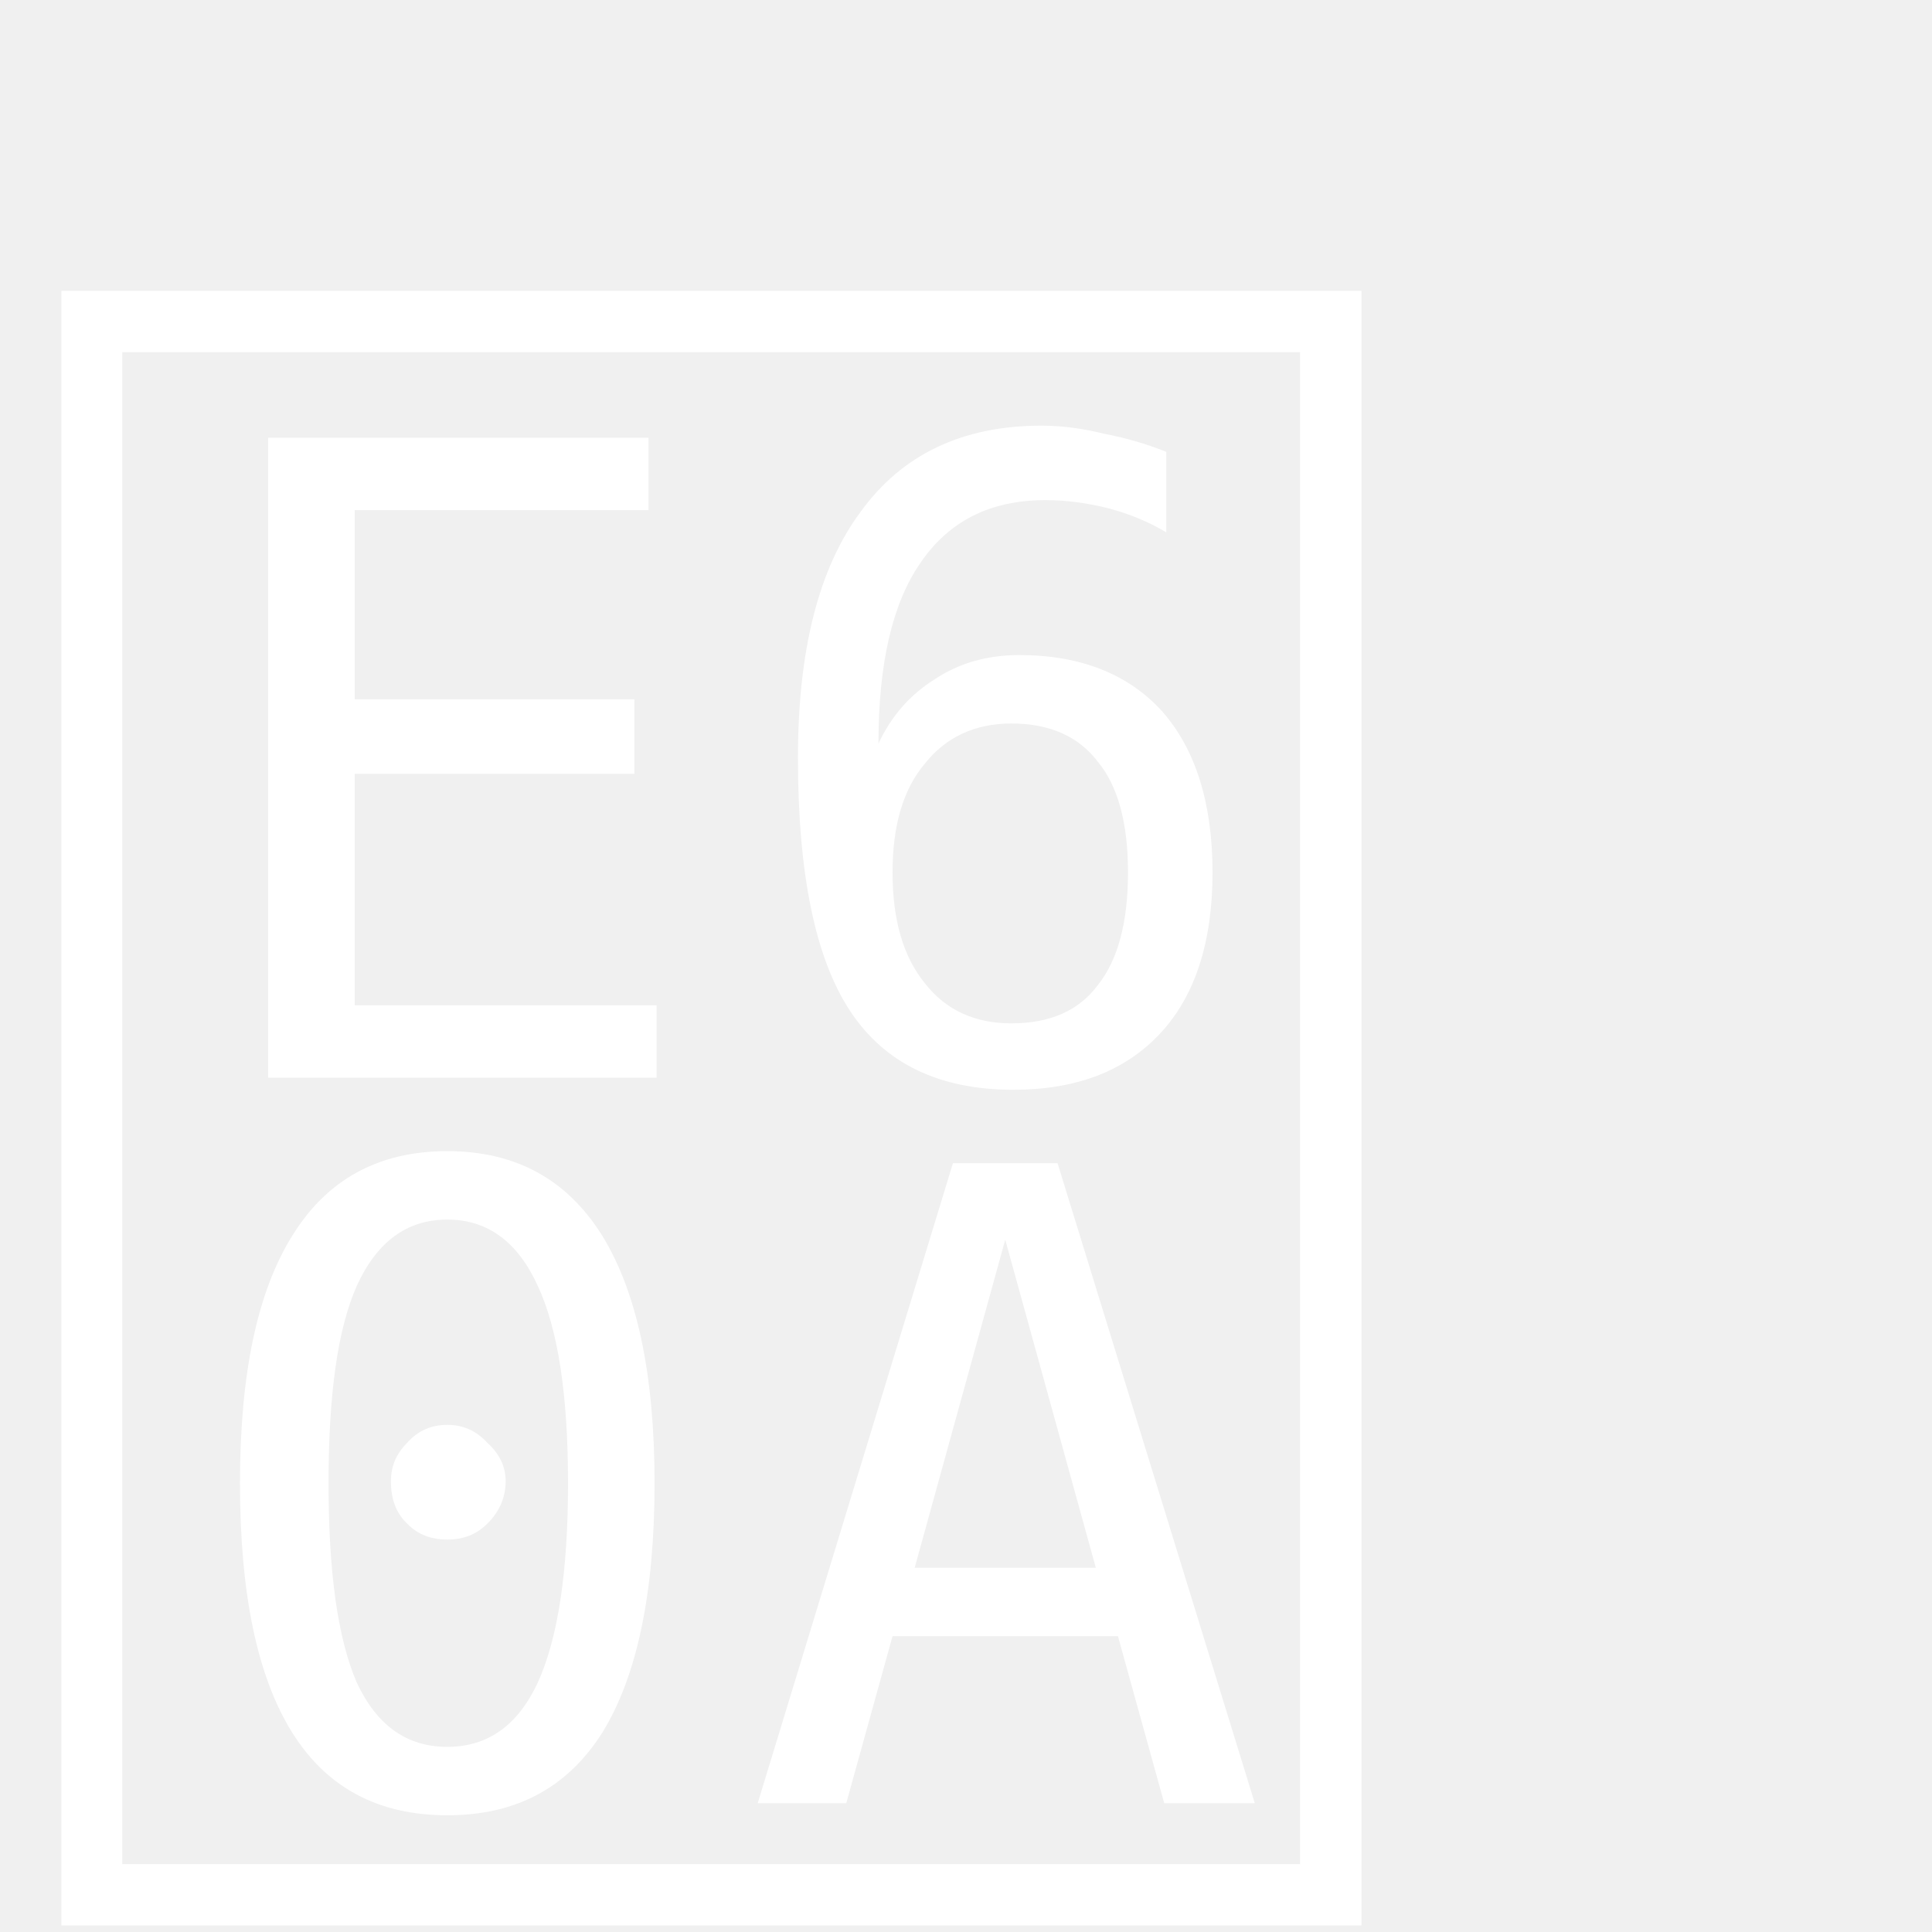
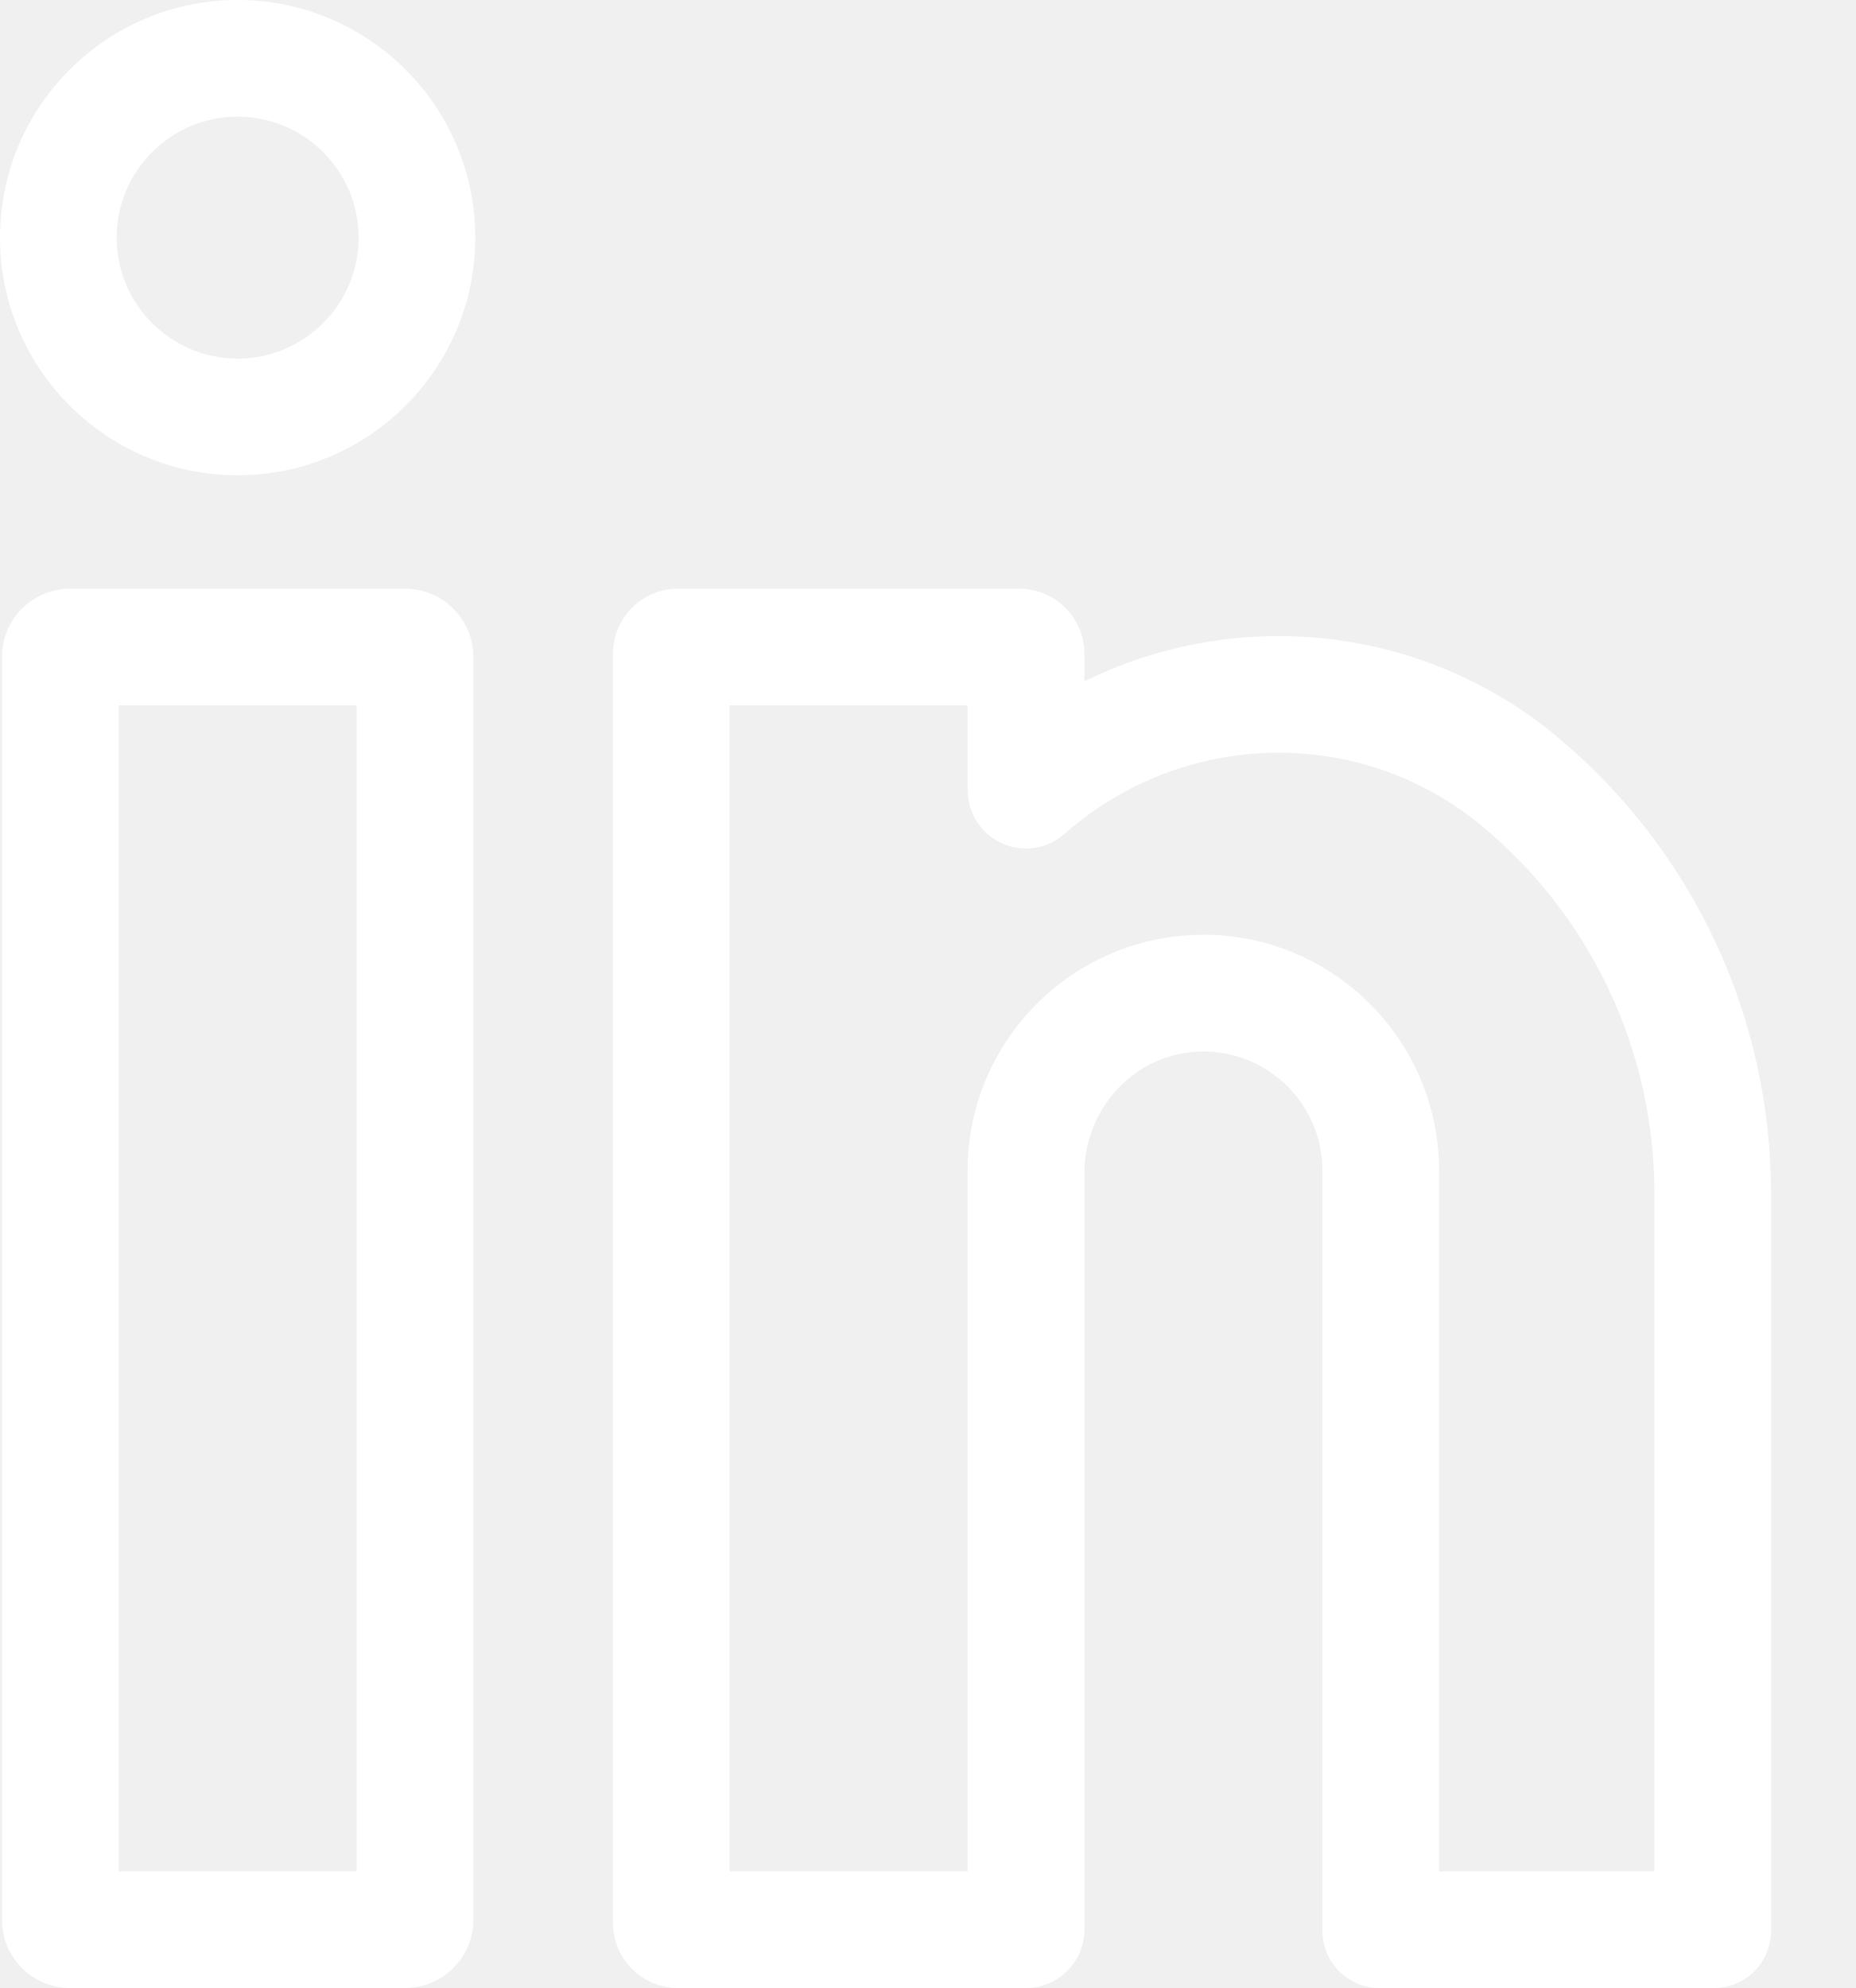
- <svg xmlns="http://www.w3.org/2000/svg" width="15px" height="15px" viewBox="0 0 15 15" version="1.1">
-   <g id="Page-1" stroke="none" stroke-width="1" fill="none" fill-rule="evenodd" font-family="simple-line-icons" font-size="15" font-weight="normal">
-     <g id="mobile-Index" transform="translate(-308, -3536)" fill="#FFFFFF">
-       <g id="Group-19" transform="translate(0, 3270)">
-         <g id="Group-16" transform="translate(23, 251)">
-           <text id="Social-linkedin---simple-line-icons-Copy">
-             <tspan x="285" y="29"></tspan>
-           </text>
+ <svg xmlns="http://www.w3.org/2000/svg" width="14px" height="15px" viewBox="0 0 14 15" version="1.1">
+   <g id="Page-1" stroke="none" stroke-width="1" fill="none" fill-rule="evenodd">
+     <g id="Daxil-ol---Qeydiyyat" transform="translate(-1351, -862)" fill="#FFFFFF" fill-rule="nonzero">
+       <g id="BOTTOM" transform="translate(0, 761)">
+         <g id="linkedin" transform="translate(1351, 101)">
+           <path d="M3.057,4.442 L0.529,4.442 C0.245,4.442 0.015,4.673 0.015,4.956 L0.015,14.486 C0.015,14.769 0.245,15 0.529,15 L3.057,15 C3.341,15 3.571,14.769 3.571,14.486 L3.571,4.956 C3.571,4.673 3.341,4.442 3.057,4.442 Z M2.691,14.12 L0.895,14.12 L0.895,5.322 L2.691,5.322 L2.691,14.12 Z" id="Shape" />
+           <path d="M1.793,0 C0.804,0 0,0.804 0,1.793 C0,2.782 0.804,3.586 1.793,3.586 C2.782,3.586 3.586,2.782 3.586,1.793 C3.586,0.804 2.782,0 1.793,0 Z M1.793,2.706 C1.29,2.706 0.88,2.296 0.88,1.793 C0.88,1.29 1.29,0.88 1.793,0.88 C2.296,0.88 2.706,1.29 2.706,1.793 C2.706,2.296 2.296,2.706 1.793,2.706 Z" id="Shape" />
+           <path d="M11.749,5.559 C11.145,5.055 10.376,4.785 9.586,4.8 C9.096,4.809 8.616,4.927 8.182,5.141 L8.182,4.933 C8.182,4.662 7.962,4.442 7.691,4.442 L5.116,4.442 C4.845,4.442 4.625,4.662 4.625,4.933 L4.625,14.509 C4.625,14.78 4.845,15 5.116,15 L7.741,15 C7.985,15 8.182,14.803 8.182,14.56 L8.182,8.851 C8.182,8.362 8.564,7.948 9.053,7.934 C9.56,7.919 9.978,8.327 9.978,8.832 L9.978,14.569 C9.978,14.807 10.171,15 10.409,15 L12.932,15 C13.17,15 13.363,14.807 13.363,14.569 L13.363,9.006 C13.363,7.672 12.775,6.415 11.749,5.559 L11.749,5.559 Z M12.483,14.12 L10.858,14.12 L10.858,8.832 C10.858,7.851 10.06,7.053 9.08,7.053 C8.099,7.053 7.301,7.851 7.301,8.832 L7.301,14.12 L5.505,14.12 L5.505,5.322 L7.301,5.322 L7.301,5.962 L7.302,5.962 C7.302,6.066 7.338,6.17 7.412,6.254 C7.573,6.436 7.851,6.453 8.033,6.291 C8.467,5.908 9.024,5.69 9.603,5.68 C10.182,5.669 10.743,5.866 11.185,6.235 C12.01,6.923 12.483,7.933 12.483,9.006 L12.483,14.12 Z" id="Shape" />
        </g>
      </g>
    </g>
  </g>
</svg>
